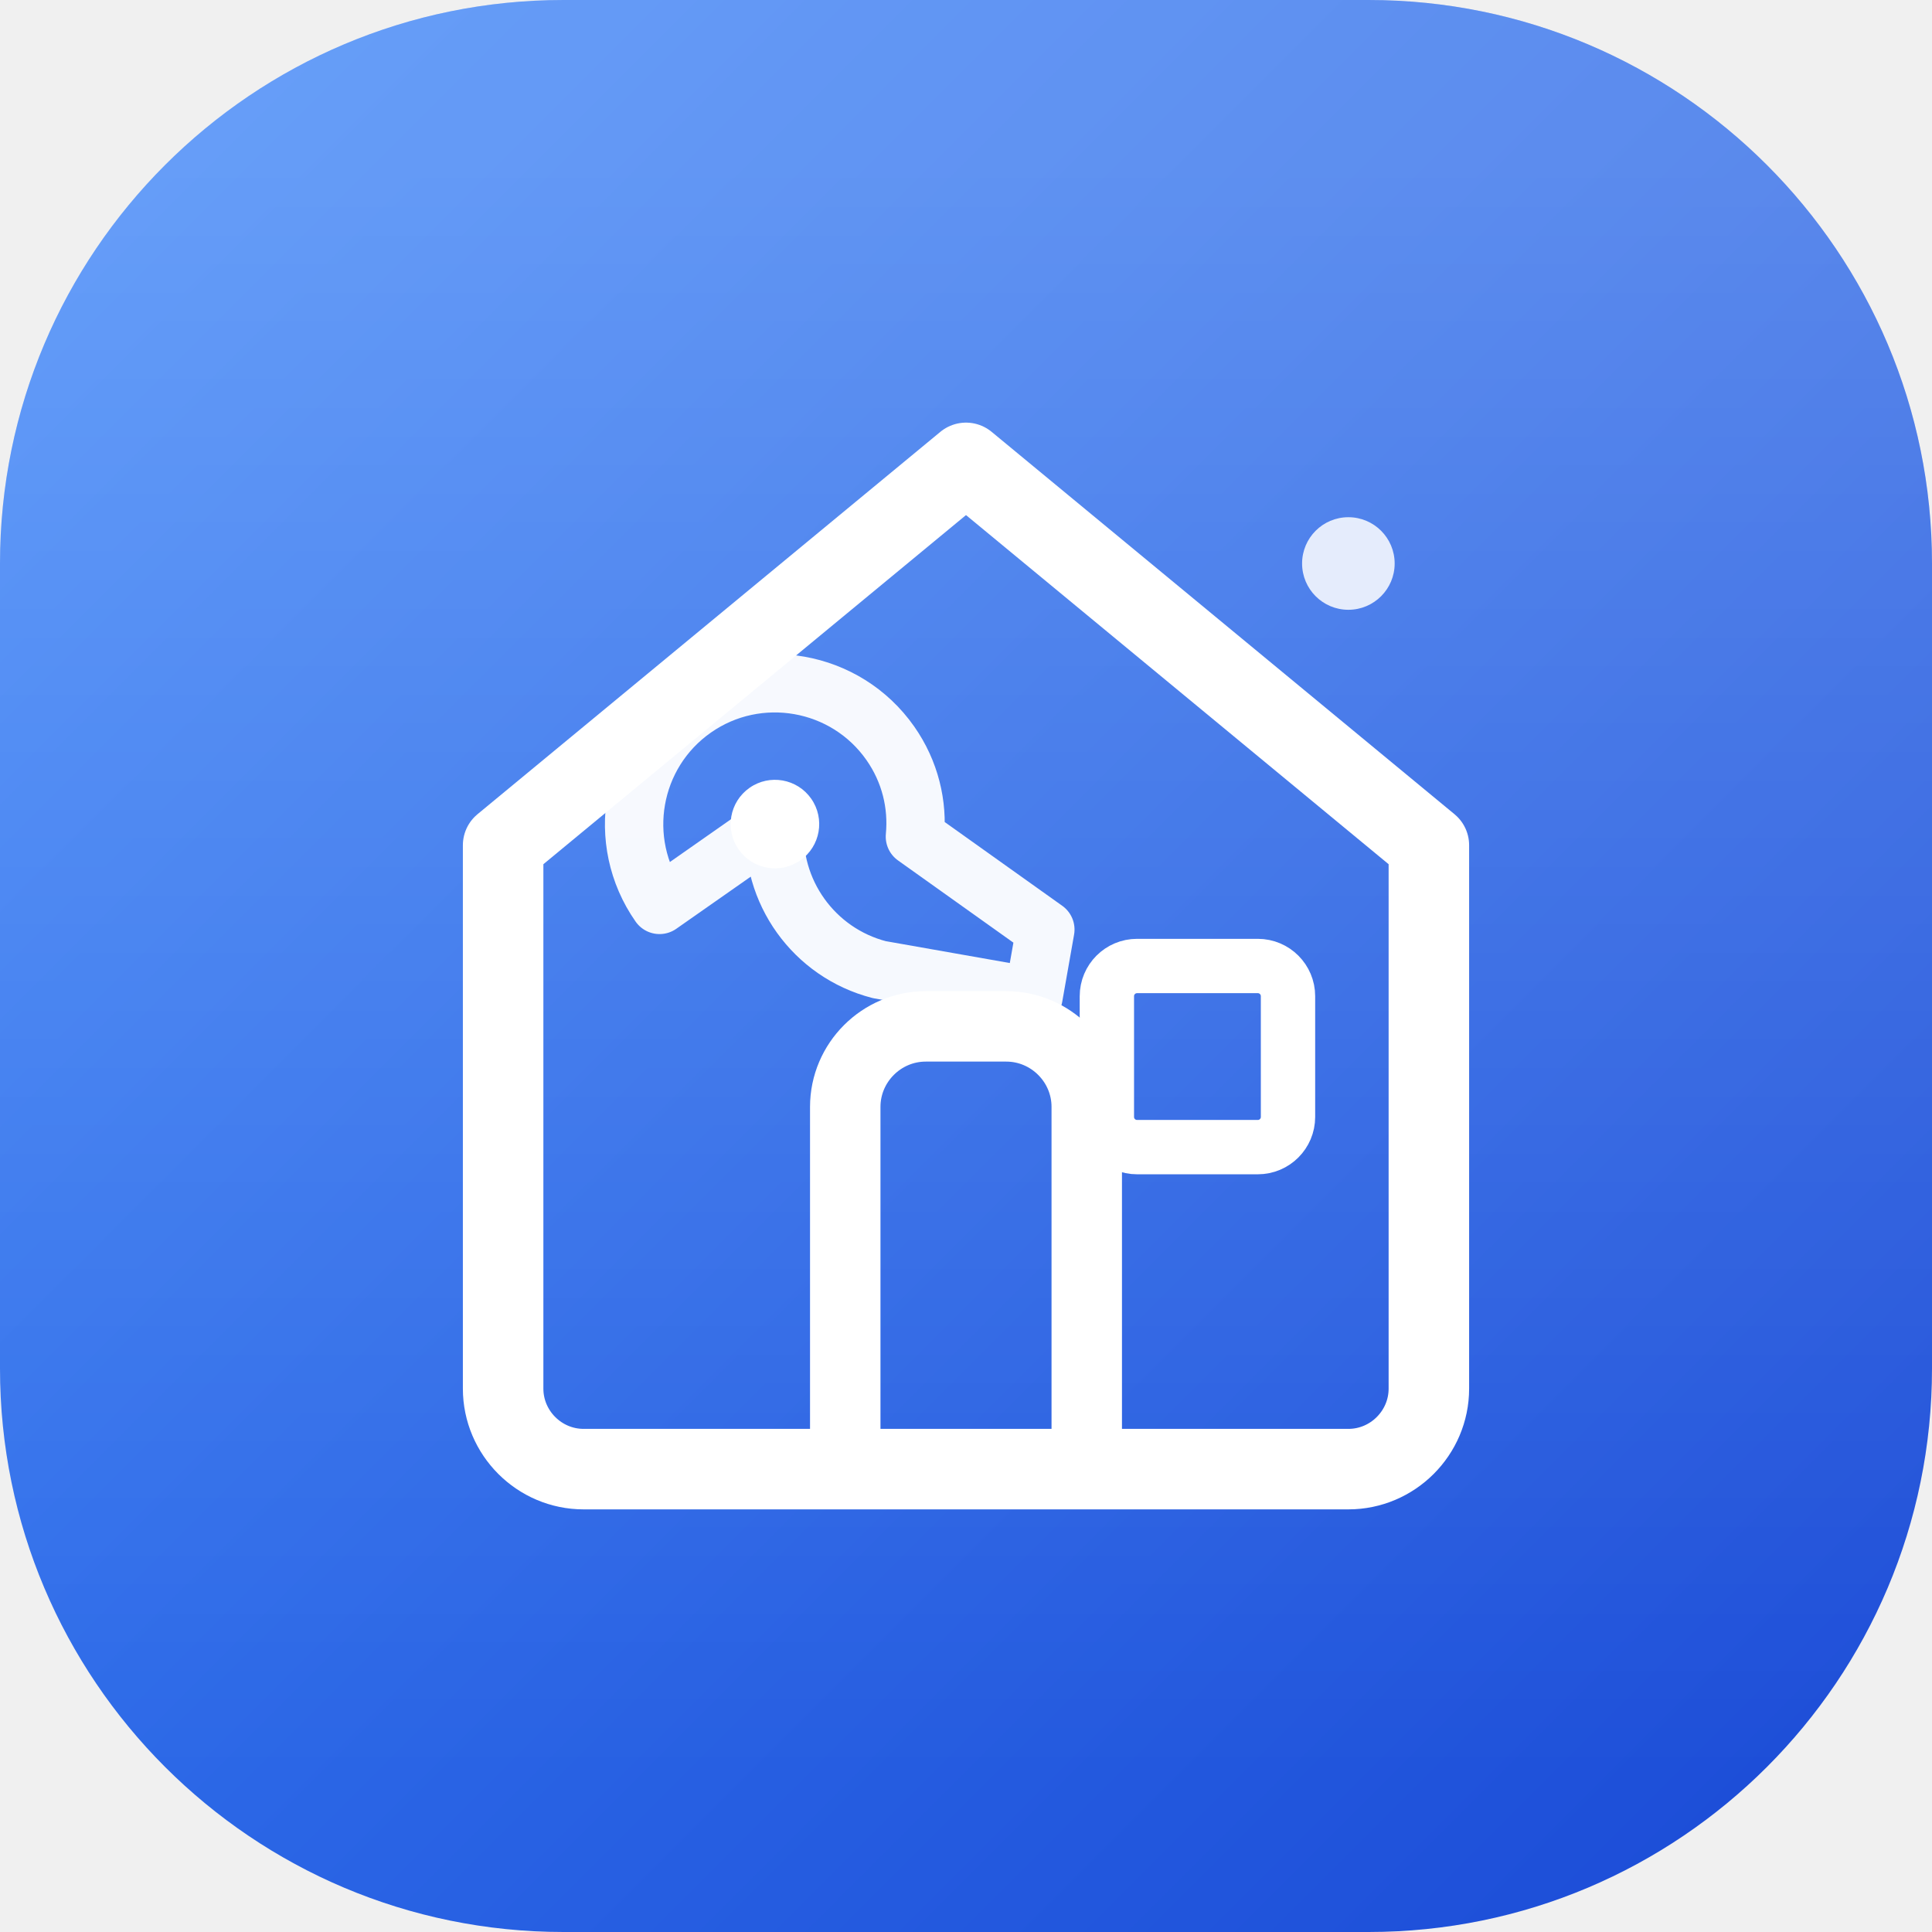
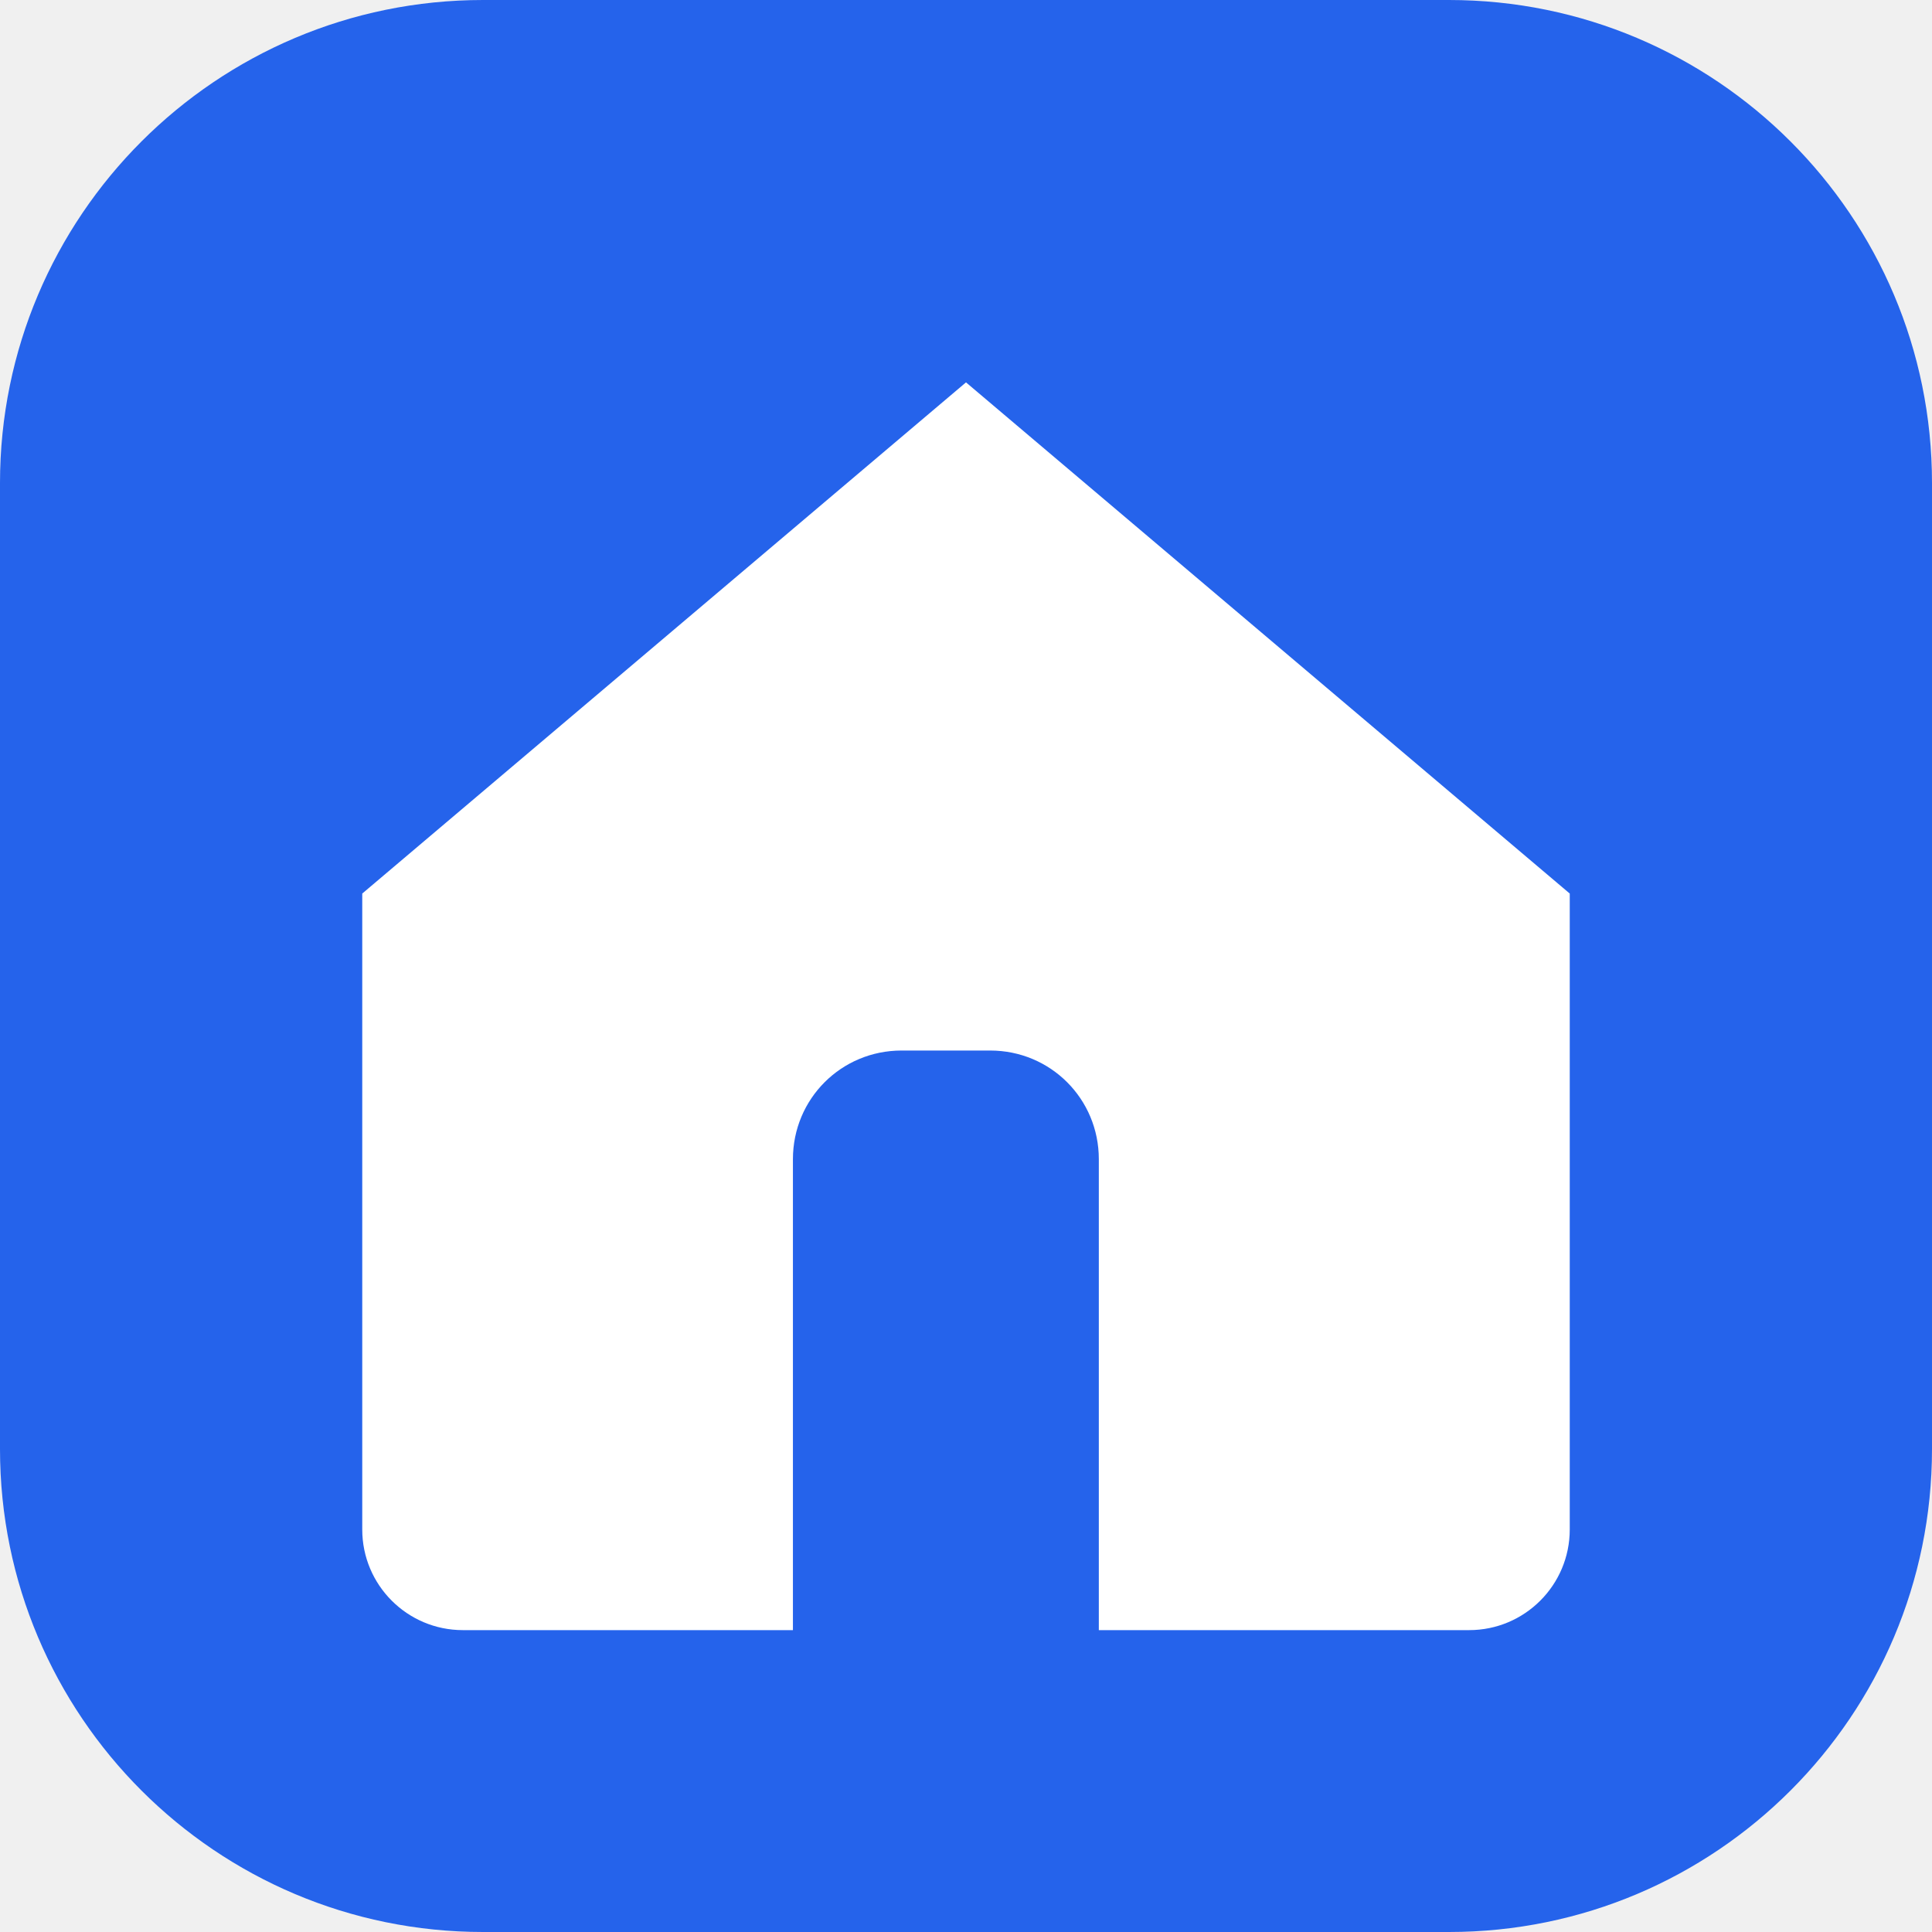
<svg xmlns="http://www.w3.org/2000/svg" viewBox="0 0 48 48" fill="none" role="img" aria-label="Fundez">
-   <defs>
-     <linearGradient id="fundezBg" x1="4" y1="4" x2="44" y2="44" gradientUnits="userSpaceOnUse">
-       <stop stop-color="#3B82F6" />
-       <stop offset="1" stop-color="#1D4ED8" />
-     </linearGradient>
-     <linearGradient id="fundezSheen" x1="24" y1="4" x2="24" y2="44" gradientUnits="userSpaceOnUse">
-       <stop stop-color="#FFFFFF" stop-opacity="0.22" />
-       <stop offset="1" stop-color="#FFFFFF" stop-opacity="0" />
-     </linearGradient>
-   </defs>
-   <rect width="48" height="48" rx="14" fill="url(#fundezBg)" />
-   <rect width="48" height="48" rx="14" fill="url(#fundezSheen)" />
-   <path d="M24 11.5L35.5 21v13.5c0 1.1-.9 2-2 2H14.5c-1.1 0-2-.9-2-2V21L24 11.5z" stroke="#FFFFFF" stroke-width="2" stroke-linejoin="round" fill="none" />
-   <path d="M21 36.5V27.5c0-1.1.9-2 2-2h2c1.1 0 2 .9 2 2v9" stroke="#FFFFFF" stroke-width="1.75" stroke-linecap="round" />
-   <rect x="27.5" y="24" width="4.5" height="4.5" rx="0.75" stroke="#FFFFFF" stroke-width="1.35" fill="none" />
-   <g transform="translate(11, 13) rotate(-35 6 6)">
-     <path d="M3.5 8.5c0-1.93 1.57-3.5 3.5-3.5s3.5 1.57 3.5 3.5c0 .86-.31 1.64-.83 2.25L11 14.5l-1.2 1.2-2.75-2.75A3.47 3.47 0 017 8.5z" stroke="#FFFFFF" stroke-width="1.45" stroke-linecap="round" stroke-linejoin="round" fill="none" opacity="0.95" />
-     <circle cx="7" cy="8.5" r="1.1" fill="#FFFFFF" />
-   </g>
-   <circle cx="33.5" cy="14" r="1.15" fill="#FFFFFF" opacity="0.85" />
+   <rect width="48" height="48" rx="12" fill="#2563EB" />
+   <path fill="#FFFFFF" d="M24 9.5L39 22.2V38a2.5 2.5 0 0 1-2.5 2.5h-9.2V28.8c0-1.5-1.2-2.7-2.7-2.7h-2.2c-1.5 0-2.7 1.2-2.7 2.7V40.5H11.5A2.5 2.5 0 0 1 9 38V22.2L24 9.5z" />
+   <path fill="#2563EB" d="M21.4 40.5V28.8c0-.55.45-1 1-1h3.2c.55 0 1 .45 1 1v11.7h-5.2z" />
</svg>
